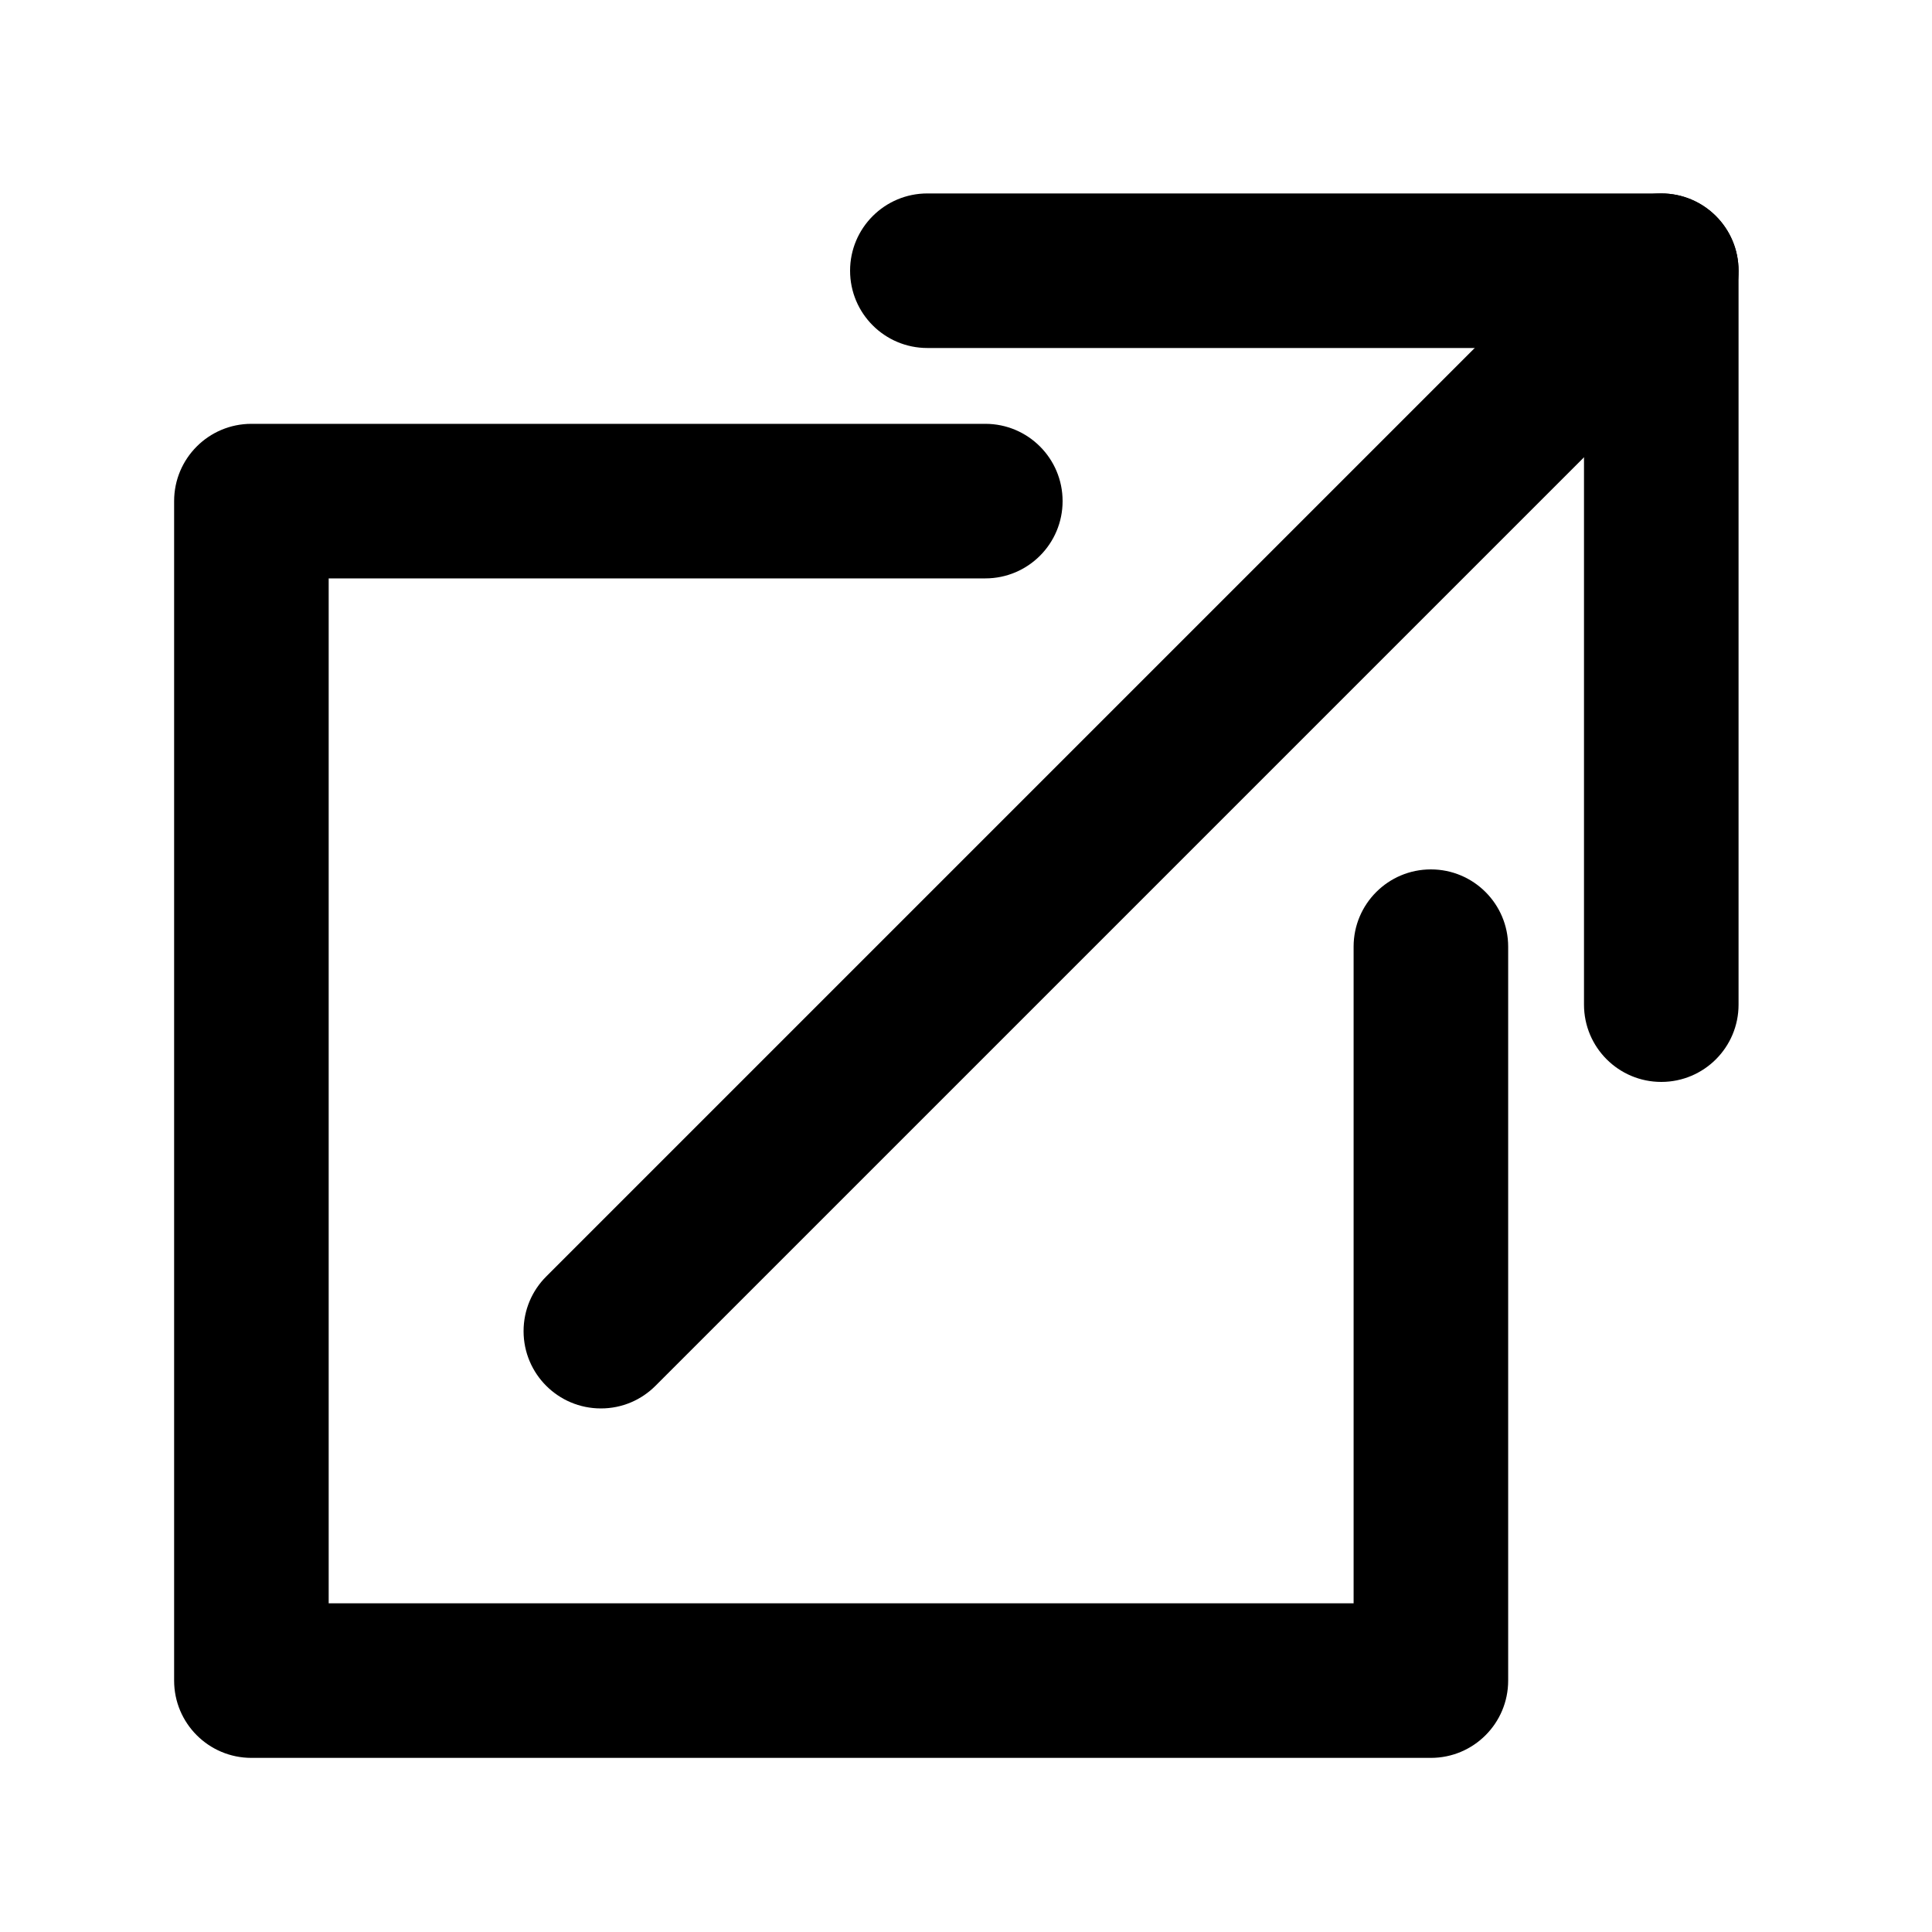
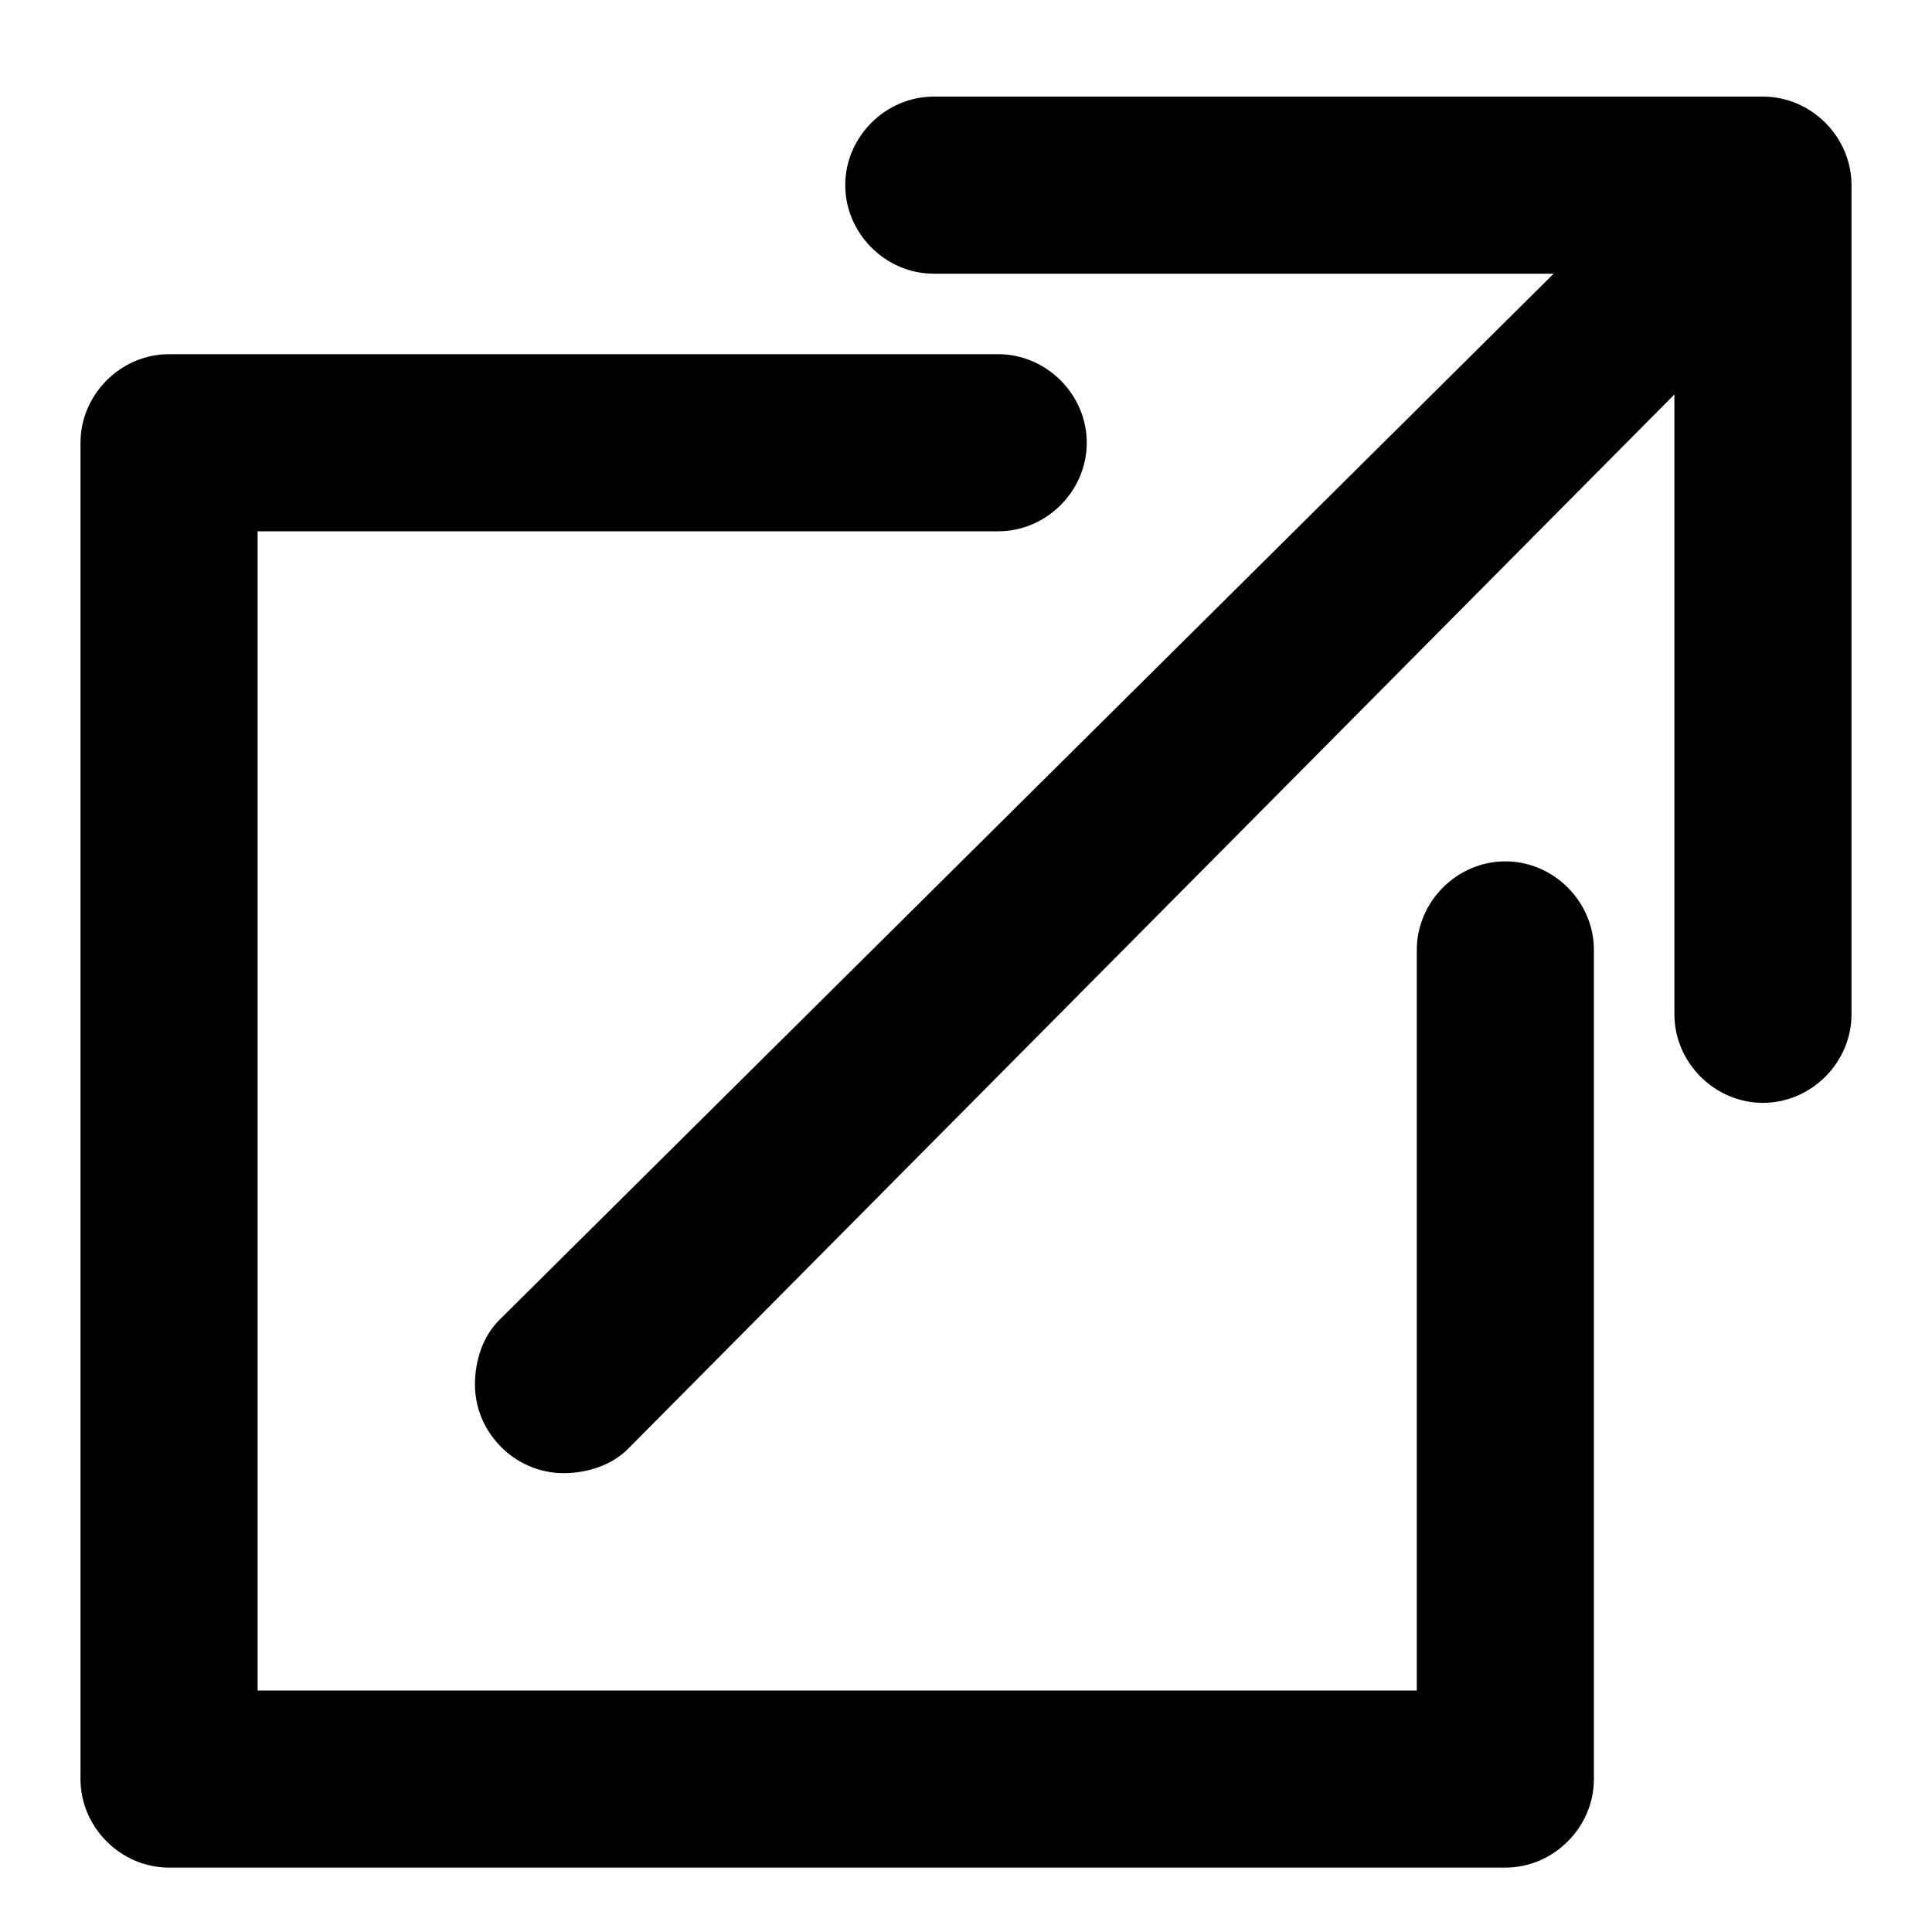
- <svg xmlns="http://www.w3.org/2000/svg" version="1.1" width="32" height="32" viewBox="0 0 32 32">
-   <path d="M9.952 23.328c-0 0-0 0-0 0-0.707 0-1.28-0.573-1.28-1.28 0-0.353 0.143-0.674 0.375-0.905v0l17.563-17.563c0.232-0.232 0.552-0.376 0.906-0.376 0.707 0 1.28 0.573 1.28 1.28 0 0.354-0.144 0.674-0.376 0.906l-17.563 17.563c-0.231 0.232-0.55 0.375-0.903 0.375-0.001 0-0.001 0-0.002 0h0z" />
-   <path d="M27.516 17.92c0 0 0 0-0 0-0.707 0-1.28-0.573-1.28-1.28 0 0 0 0 0-0v0-10.876h-10.876c-0.707 0-1.28-0.573-1.28-1.28s0.573-1.28 1.28-1.28v0h12.156c0 0 0 0 0 0 0.707 0 1.28 0.573 1.28 1.28 0 0 0 0 0 0v0 12.156c0 0 0 0 0 0 0 0.707-0.573 1.28-1.28 1.28 0 0 0 0-0 0v0z" />
-   <path d="M23.7 29.116h-19.536c0 0 0 0-0 0-0.707 0-1.28-0.573-1.28-1.28 0 0 0 0 0-0v0-19.536c0 0 0 0 0-0 0-0.707 0.573-1.28 1.28-1.28 0 0 0 0 0 0h12.156c0.707 0 1.28 0.573 1.28 1.28s-0.573 1.28-1.28 1.28v0h-10.876v16.976h16.976v-10.876c0-0.707 0.573-1.28 1.28-1.28s1.28 0.573 1.28 1.28v0 12.156c0 0 0 0 0 0 0 0.707-0.573 1.28-1.28 1.28 0 0 0 0-0 0v0z" />
+ <svg xmlns="http://www.w3.org/2000/svg" version="1.1" id="Layer_1" x="0px" y="0px" viewBox="0 0 24 24" style="enable-background:new 0 0 24 24;" xml:space="preserve">
+   <g>
+     <path d="M18.7,10.7c-0.6,0-1.1,0.5-1.1,1.1V21H3.2V6.6h9.2c0.6,0,1.1-0.5,1.1-1.1S13,4.4,12.4,4.4H2.1C1.5,4.4,1,4.9,1,5.5v16.6   c0,0.6,0.5,1.1,1.1,1.1h16.6c0.6,0,1.1-0.5,1.1-1.1V11.8C19.8,11.2,19.3,10.7,18.7,10.7z" />
+     <path d="M21.9,1.2H11.6c-0.6,0-1.1,0.5-1.1,1.1c0,0.6,0.5,1.1,1.1,1.1h7.7L6.2,16.4c-0.2,0.2-0.3,0.5-0.3,0.8   c0,0.6,0.5,1.1,1.1,1.1c0,0,0,0,0,0c0.3,0,0.6-0.1,0.8-0.3L20.8,4.9v7.7c0,0.6,0.5,1.1,1.1,1.1c0.6,0,1.1-0.5,1.1-1.1V2.3   C23,1.7,22.5,1.2,21.9,1.2z" />
+   </g>
</svg>
